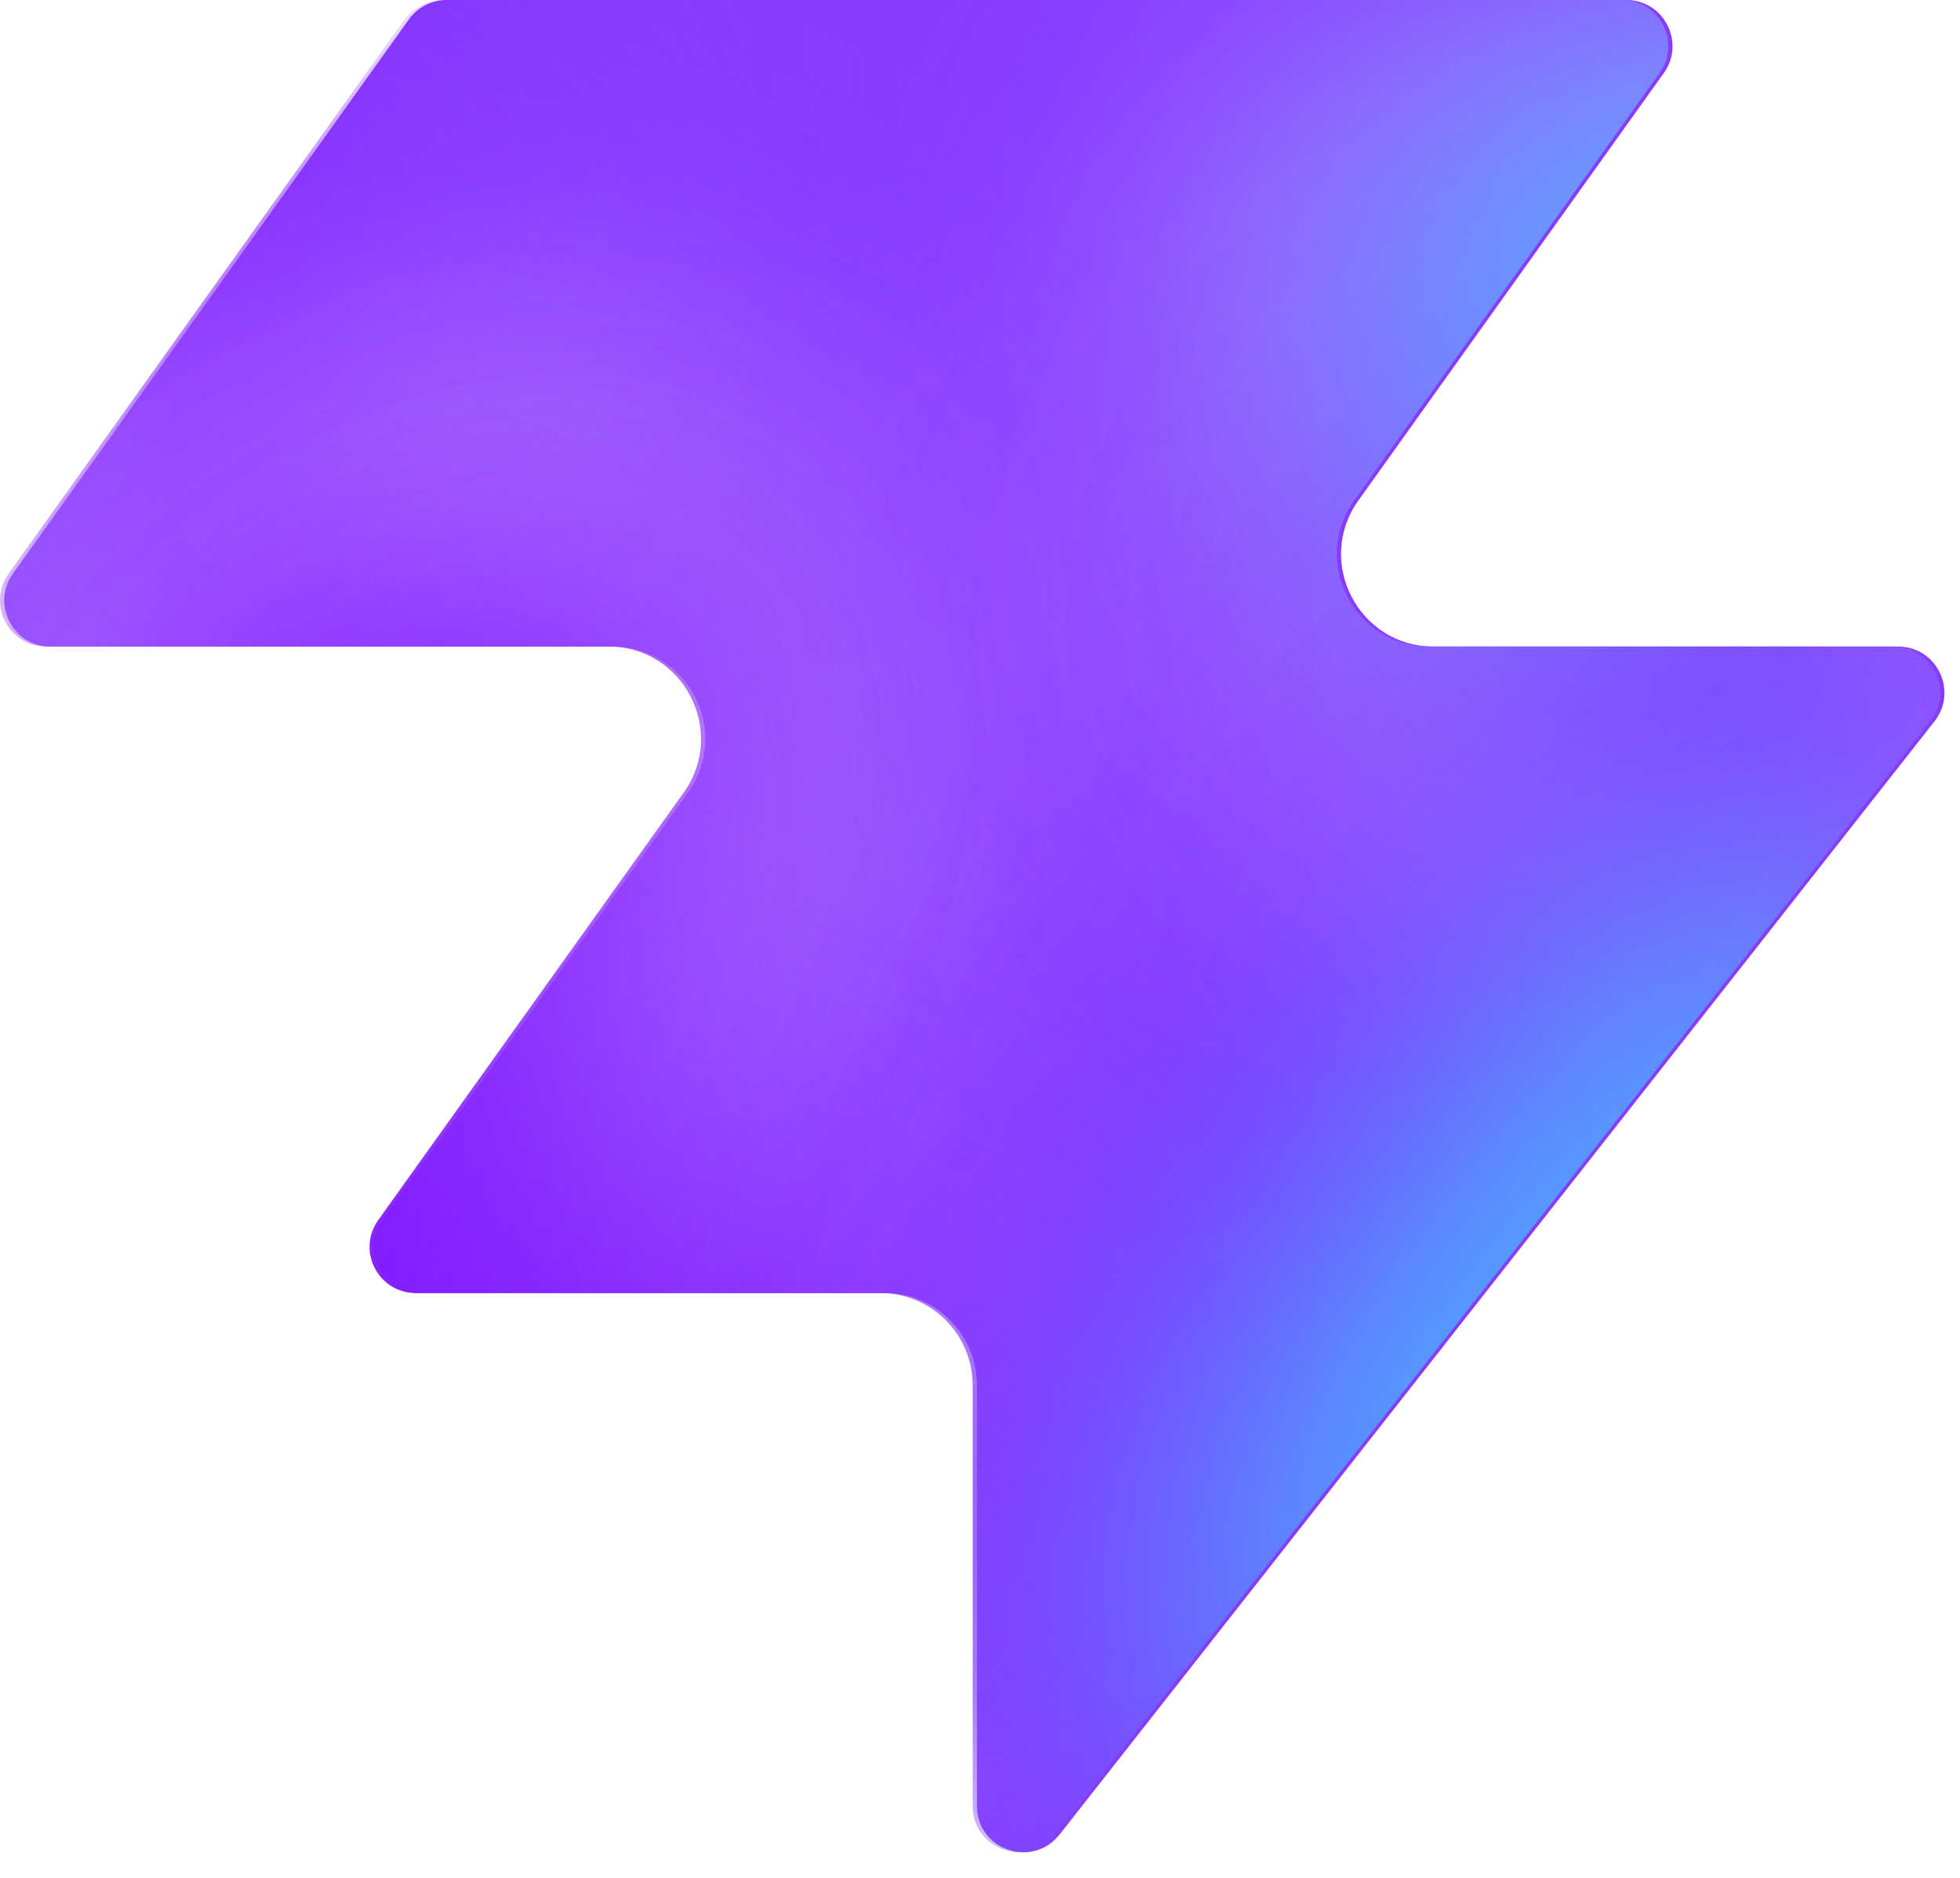
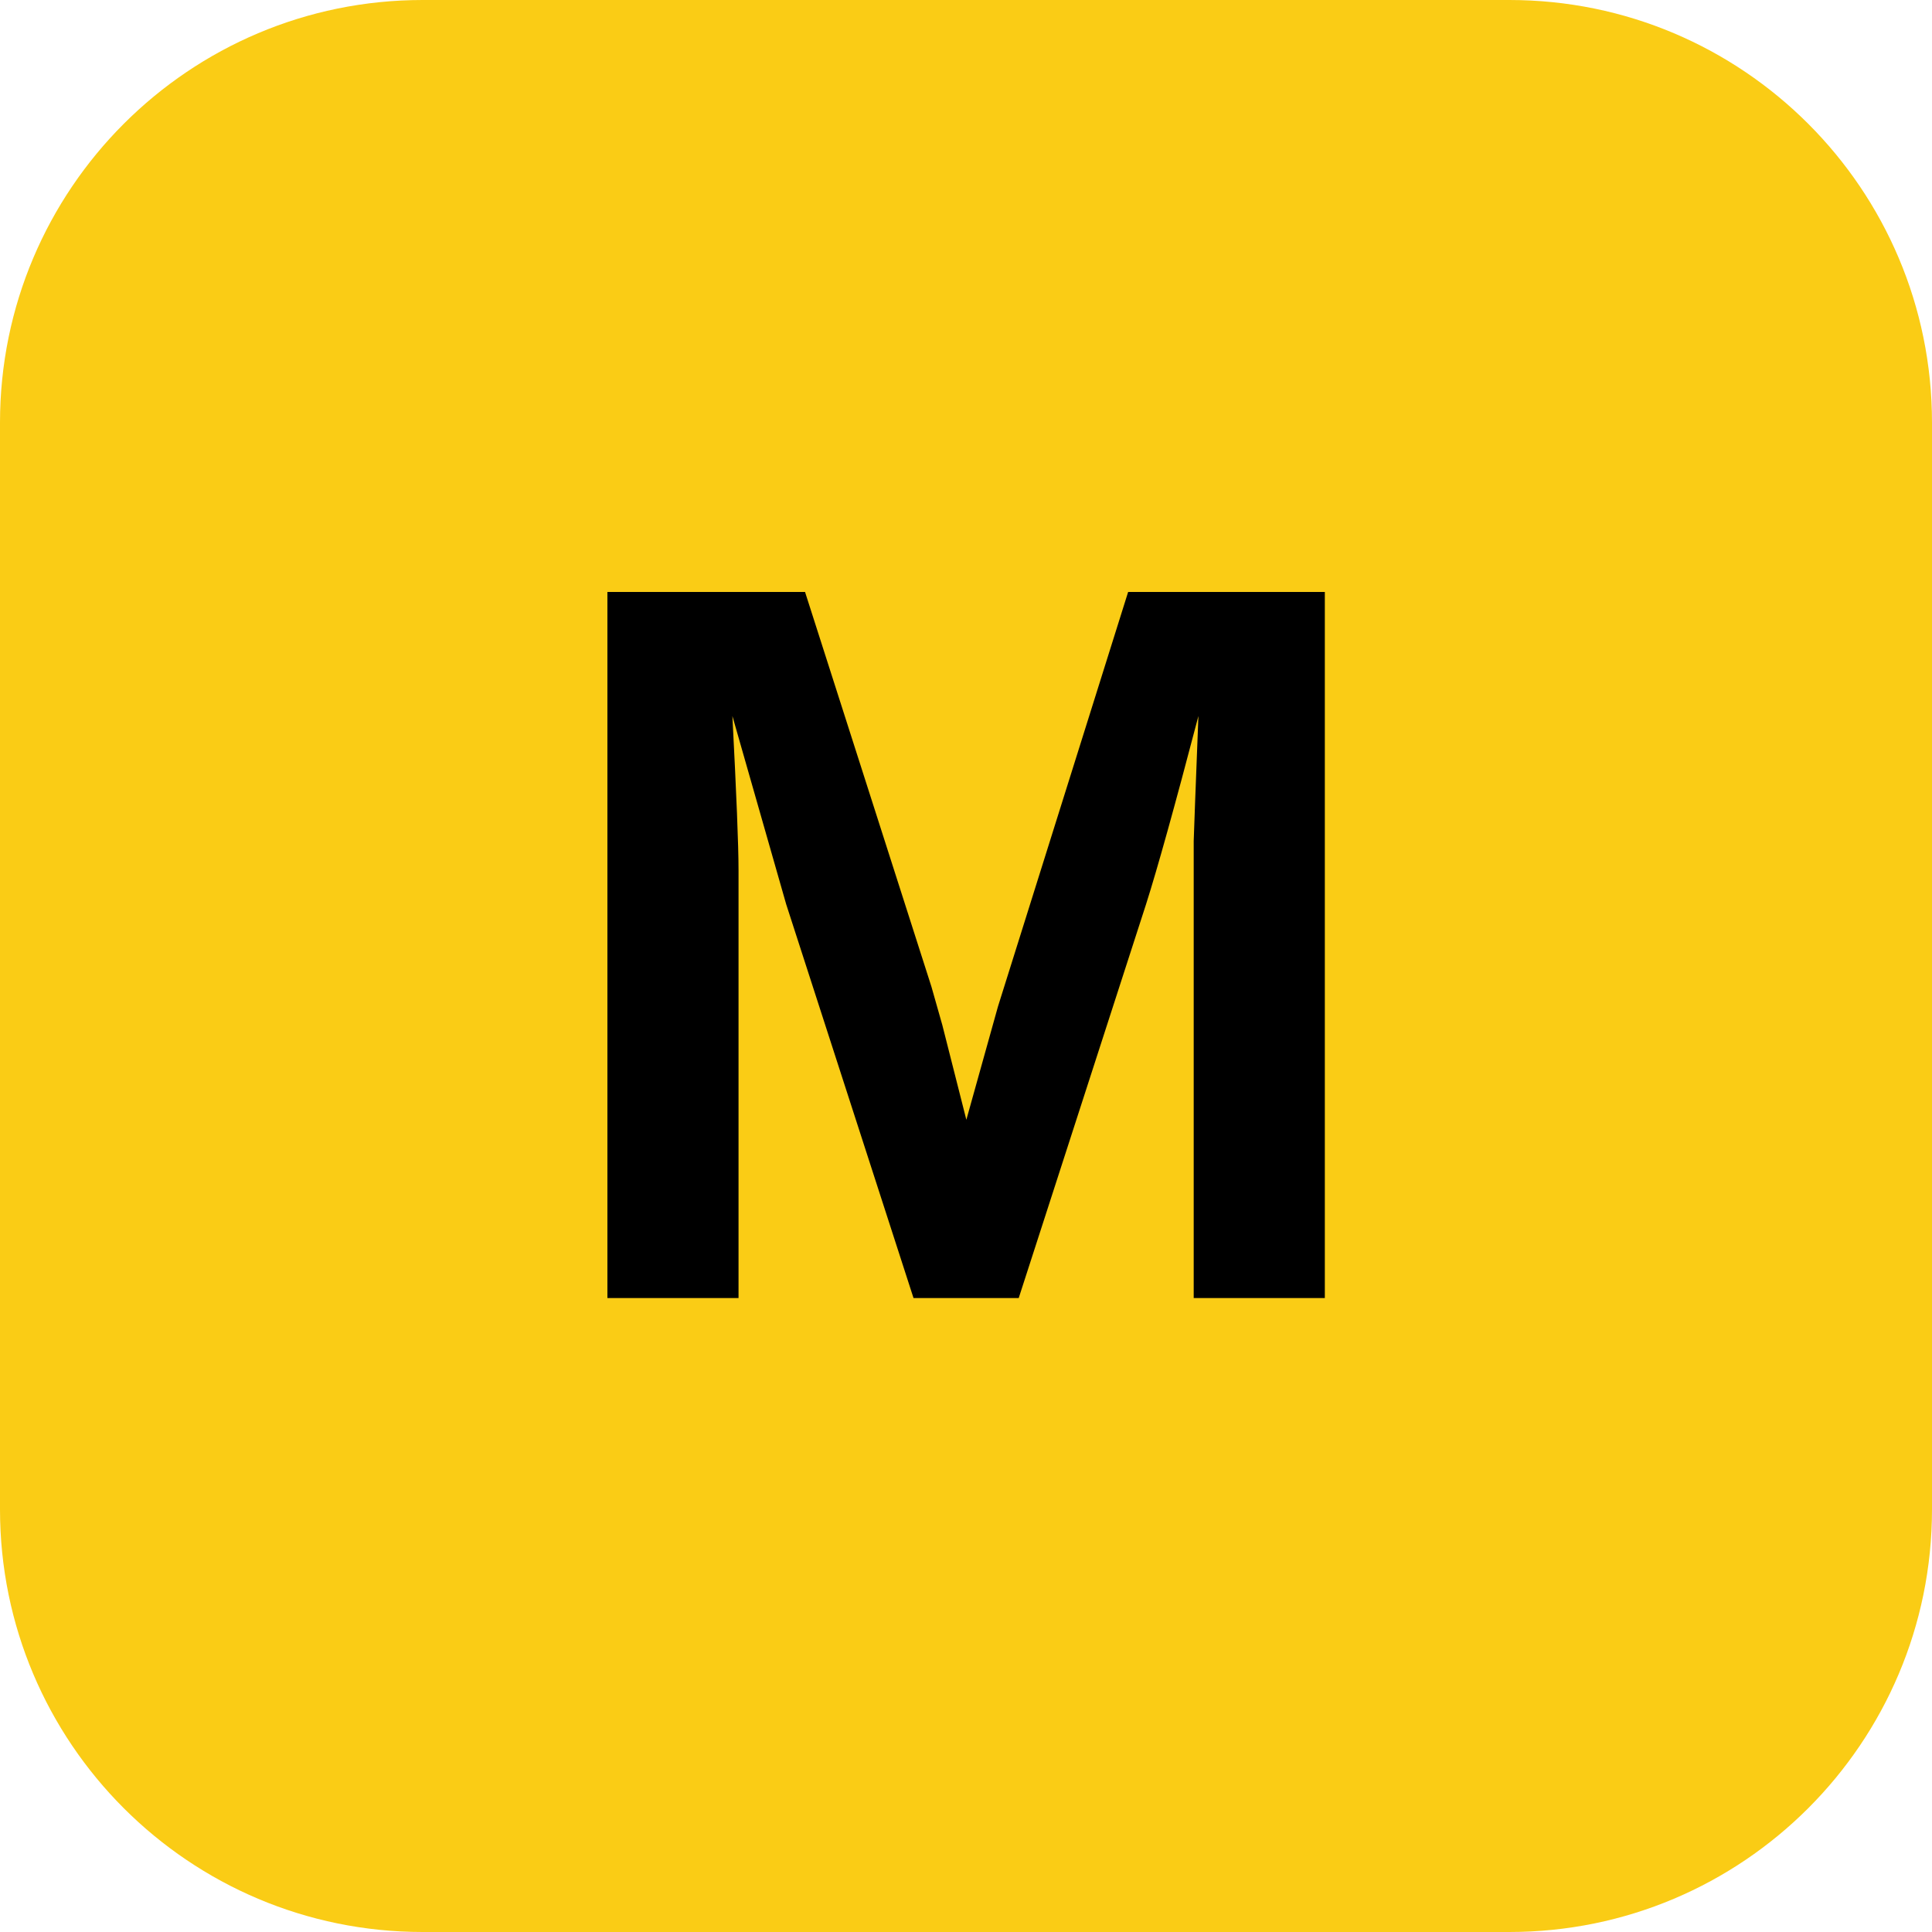
- <svg xmlns="http://www.w3.org/2000/svg" width="48" height="46" fill="none" viewBox="0 0 48 46">
-   <path fill="#863bff" d="M25.946 44.938c-.664.845-2.021.375-2.021-.698V33.937a2.26 2.26 0 0 0-2.262-2.262H10.287c-.92 0-1.456-1.04-.92-1.788l7.48-10.471c1.07-1.497 0-3.578-1.842-3.578H1.237c-.92 0-1.456-1.04-.92-1.788L10.013.474c.214-.297.556-.474.92-.474h28.894c.92 0 1.456 1.04.92 1.788l-7.48 10.471c-1.07 1.498 0 3.579 1.842 3.579h11.377c.943 0 1.473 1.088.89 1.83L25.947 44.94z" style="fill:#863bff;fill:color(display-p3 .525 .23 1);fill-opacity:1" />
-   <mask id="a" width="48" height="46" x="0" y="0" maskUnits="userSpaceOnUse" style="mask-type:alpha">
-     <path fill="#000" d="M25.842 44.938c-.664.844-2.021.375-2.021-.698V33.937a2.26 2.26 0 0 0-2.262-2.262H10.183c-.92 0-1.456-1.04-.92-1.788l7.48-10.471c1.07-1.498 0-3.579-1.842-3.579H1.133c-.92 0-1.456-1.04-.92-1.787L9.91.473c.214-.297.556-.474.92-.474h28.894c.92 0 1.456 1.04.92 1.788l-7.48 10.471c-1.07 1.498 0 3.578 1.842 3.578h11.377c.943 0 1.473 1.088.89 1.832L25.843 44.94z" style="fill:#000;fill-opacity:1" />
-   </mask>
-   <g mask="url(#a)">
-     <g filter="url(#b)">
-       <ellipse cx="5.508" cy="14.704" fill="#ede6ff" rx="5.508" ry="14.704" style="fill:#ede6ff;fill:color(display-p3 .927 .903 1);fill-opacity:1" transform="matrix(.00324 1 1 -.00324 -4.47 31.516)" />
-     </g>
-     <g filter="url(#c)">
-       <ellipse cx="10.399" cy="29.851" fill="#ede6ff" rx="10.399" ry="29.851" style="fill:#ede6ff;fill:color(display-p3 .927 .903 1);fill-opacity:1" transform="matrix(.00324 1 1 -.00324 -39.328 7.883)" />
-     </g>
-     <g filter="url(#d)">
-       <ellipse cx="5.508" cy="30.487" fill="#7e14ff" rx="5.508" ry="30.487" style="fill:#7e14ff;fill:color(display-p3 .492 .077 1);fill-opacity:1" transform="rotate(89.814 -25.913 -14.639)scale(1 -1)" />
-     </g>
-     <g filter="url(#e)">
-       <ellipse cx="5.508" cy="30.599" fill="#7e14ff" rx="5.508" ry="30.599" style="fill:#7e14ff;fill:color(display-p3 .492 .077 1);fill-opacity:1" transform="rotate(89.814 -32.644 -3.334)scale(1 -1)" />
-     </g>
-     <g filter="url(#f)">
-       <ellipse cx="5.508" cy="30.599" fill="#7e14ff" rx="5.508" ry="30.599" style="fill:#7e14ff;fill:color(display-p3 .492 .077 1);fill-opacity:1" transform="matrix(.00324 1 1 -.00324 -34.34 30.47)" />
-     </g>
-     <g filter="url(#g)">
-       <ellipse cx="14.072" cy="22.078" fill="#ede6ff" rx="14.072" ry="22.078" style="fill:#ede6ff;fill:color(display-p3 .927 .903 1);fill-opacity:1" transform="rotate(93.35 24.506 48.493)scale(-1 1)" />
-     </g>
-     <g filter="url(#h)">
-       <ellipse cx="3.47" cy="21.501" fill="#7e14ff" rx="3.47" ry="21.501" style="fill:#7e14ff;fill:color(display-p3 .492 .077 1);fill-opacity:1" transform="rotate(89.009 28.708 47.59)scale(-1 1)" />
-     </g>
-     <g filter="url(#i)">
-       <ellipse cx="3.47" cy="21.501" fill="#7e14ff" rx="3.47" ry="21.501" style="fill:#7e14ff;fill:color(display-p3 .492 .077 1);fill-opacity:1" transform="rotate(89.009 28.708 47.59)scale(-1 1)" />
-     </g>
-     <g filter="url(#j)">
-       <ellipse cx=".387" cy="8.972" fill="#7e14ff" rx="4.407" ry="29.108" style="fill:#7e14ff;fill:color(display-p3 .492 .077 1);fill-opacity:1" transform="rotate(39.51 .387 8.972)" />
-     </g>
-     <g filter="url(#k)">
-       <ellipse cx="47.523" cy="-6.092" fill="#7e14ff" rx="4.407" ry="29.108" style="fill:#7e14ff;fill:color(display-p3 .492 .077 1);fill-opacity:1" transform="rotate(37.892 47.523 -6.092)" />
-     </g>
-     <g filter="url(#l)">
-       <ellipse cx="41.412" cy="6.333" fill="#47bfff" rx="5.971" ry="9.665" style="fill:#47bfff;fill:color(display-p3 .28 .748 1);fill-opacity:1" transform="rotate(37.892 41.412 6.333)" />
-     </g>
-     <g filter="url(#m)">
-       <ellipse cx="-1.879" cy="38.332" fill="#7e14ff" rx="4.407" ry="29.108" style="fill:#7e14ff;fill:color(display-p3 .492 .077 1);fill-opacity:1" transform="rotate(37.892 -1.88 38.332)" />
-     </g>
-     <g filter="url(#n)">
-       <ellipse cx="-1.879" cy="38.332" fill="#7e14ff" rx="4.407" ry="29.108" style="fill:#7e14ff;fill:color(display-p3 .492 .077 1);fill-opacity:1" transform="rotate(37.892 -1.88 38.332)" />
-     </g>
-     <g filter="url(#o)">
-       <ellipse cx="35.651" cy="29.907" fill="#7e14ff" rx="4.407" ry="29.108" style="fill:#7e14ff;fill:color(display-p3 .492 .077 1);fill-opacity:1" transform="rotate(37.892 35.651 29.907)" />
-     </g>
-     <g filter="url(#p)">
-       <ellipse cx="38.418" cy="32.4" fill="#47bfff" rx="5.971" ry="15.297" style="fill:#47bfff;fill:color(display-p3 .28 .748 1);fill-opacity:1" transform="rotate(37.892 38.418 32.4)" />
-     </g>
-   </g>
-   <defs>
-     <filter id="b" width="60.045" height="41.654" x="-19.77" y="16.149" color-interpolation-filters="sRGB" filterUnits="userSpaceOnUse">
-       <feFlood flood-opacity="0" result="BackgroundImageFix" />
-       <feBlend in="SourceGraphic" in2="BackgroundImageFix" result="shape" />
-       <feGaussianBlur result="effect1_foregroundBlur_2002_17158" stdDeviation="7.659" />
-     </filter>
-     <filter id="c" width="90.34" height="51.437" x="-54.613" y="-7.533" color-interpolation-filters="sRGB" filterUnits="userSpaceOnUse">
-       <feFlood flood-opacity="0" result="BackgroundImageFix" />
-       <feBlend in="SourceGraphic" in2="BackgroundImageFix" result="shape" />
-       <feGaussianBlur result="effect1_foregroundBlur_2002_17158" stdDeviation="7.659" />
-     </filter>
-     <filter id="d" width="79.355" height="29.4" x="-49.64" y="2.03" color-interpolation-filters="sRGB" filterUnits="userSpaceOnUse">
-       <feFlood flood-opacity="0" result="BackgroundImageFix" />
-       <feBlend in="SourceGraphic" in2="BackgroundImageFix" result="shape" />
-       <feGaussianBlur result="effect1_foregroundBlur_2002_17158" stdDeviation="4.596" />
-     </filter>
-     <filter id="e" width="79.579" height="29.4" x="-45.045" y="20.029" color-interpolation-filters="sRGB" filterUnits="userSpaceOnUse">
-       <feFlood flood-opacity="0" result="BackgroundImageFix" />
-       <feBlend in="SourceGraphic" in2="BackgroundImageFix" result="shape" />
-       <feGaussianBlur result="effect1_foregroundBlur_2002_17158" stdDeviation="4.596" />
-     </filter>
-     <filter id="f" width="79.579" height="29.4" x="-43.513" y="21.178" color-interpolation-filters="sRGB" filterUnits="userSpaceOnUse">
-       <feFlood flood-opacity="0" result="BackgroundImageFix" />
-       <feBlend in="SourceGraphic" in2="BackgroundImageFix" result="shape" />
-       <feGaussianBlur result="effect1_foregroundBlur_2002_17158" stdDeviation="4.596" />
-     </filter>
-     <filter id="g" width="74.749" height="58.852" x="15.756" y="-17.901" color-interpolation-filters="sRGB" filterUnits="userSpaceOnUse">
-       <feFlood flood-opacity="0" result="BackgroundImageFix" />
-       <feBlend in="SourceGraphic" in2="BackgroundImageFix" result="shape" />
-       <feGaussianBlur result="effect1_foregroundBlur_2002_17158" stdDeviation="7.659" />
-     </filter>
-     <filter id="h" width="61.377" height="25.362" x="23.548" y="2.284" color-interpolation-filters="sRGB" filterUnits="userSpaceOnUse">
-       <feFlood flood-opacity="0" result="BackgroundImageFix" />
-       <feBlend in="SourceGraphic" in2="BackgroundImageFix" result="shape" />
-       <feGaussianBlur result="effect1_foregroundBlur_2002_17158" stdDeviation="4.596" />
-     </filter>
-     <filter id="i" width="61.377" height="25.362" x="23.548" y="2.284" color-interpolation-filters="sRGB" filterUnits="userSpaceOnUse">
-       <feFlood flood-opacity="0" result="BackgroundImageFix" />
-       <feBlend in="SourceGraphic" in2="BackgroundImageFix" result="shape" />
-       <feGaussianBlur result="effect1_foregroundBlur_2002_17158" stdDeviation="4.596" />
-     </filter>
-     <filter id="j" width="56.045" height="63.649" x="-27.636" y="-22.853" color-interpolation-filters="sRGB" filterUnits="userSpaceOnUse">
-       <feFlood flood-opacity="0" result="BackgroundImageFix" />
-       <feBlend in="SourceGraphic" in2="BackgroundImageFix" result="shape" />
-       <feGaussianBlur result="effect1_foregroundBlur_2002_17158" stdDeviation="4.596" />
-     </filter>
-     <filter id="k" width="54.814" height="64.646" x="20.116" y="-38.415" color-interpolation-filters="sRGB" filterUnits="userSpaceOnUse">
-       <feFlood flood-opacity="0" result="BackgroundImageFix" />
-       <feBlend in="SourceGraphic" in2="BackgroundImageFix" result="shape" />
-       <feGaussianBlur result="effect1_foregroundBlur_2002_17158" stdDeviation="4.596" />
-     </filter>
-     <filter id="l" width="33.541" height="35.313" x="24.641" y="-11.323" color-interpolation-filters="sRGB" filterUnits="userSpaceOnUse">
-       <feFlood flood-opacity="0" result="BackgroundImageFix" />
-       <feBlend in="SourceGraphic" in2="BackgroundImageFix" result="shape" />
-       <feGaussianBlur result="effect1_foregroundBlur_2002_17158" stdDeviation="4.596" />
-     </filter>
-     <filter id="m" width="54.814" height="64.646" x="-29.286" y="6.009" color-interpolation-filters="sRGB" filterUnits="userSpaceOnUse">
-       <feFlood flood-opacity="0" result="BackgroundImageFix" />
-       <feBlend in="SourceGraphic" in2="BackgroundImageFix" result="shape" />
-       <feGaussianBlur result="effect1_foregroundBlur_2002_17158" stdDeviation="4.596" />
-     </filter>
-     <filter id="n" width="54.814" height="64.646" x="-29.286" y="6.009" color-interpolation-filters="sRGB" filterUnits="userSpaceOnUse">
-       <feFlood flood-opacity="0" result="BackgroundImageFix" />
-       <feBlend in="SourceGraphic" in2="BackgroundImageFix" result="shape" />
-       <feGaussianBlur result="effect1_foregroundBlur_2002_17158" stdDeviation="4.596" />
-     </filter>
-     <filter id="o" width="54.814" height="64.646" x="8.244" y="-2.416" color-interpolation-filters="sRGB" filterUnits="userSpaceOnUse">
-       <feFlood flood-opacity="0" result="BackgroundImageFix" />
-       <feBlend in="SourceGraphic" in2="BackgroundImageFix" result="shape" />
-       <feGaussianBlur result="effect1_foregroundBlur_2002_17158" stdDeviation="4.596" />
-     </filter>
-     <filter id="p" width="39.409" height="43.623" x="18.713" y="10.588" color-interpolation-filters="sRGB" filterUnits="userSpaceOnUse">
-       <feFlood flood-opacity="0" result="BackgroundImageFix" />
-       <feBlend in="SourceGraphic" in2="BackgroundImageFix" result="shape" />
-       <feGaussianBlur result="effect1_foregroundBlur_2002_17158" stdDeviation="4.596" />
-     </filter>
-   </defs>
+ <svg xmlns="http://www.w3.org/2000/svg" viewBox="0 0 64 64">
+   <rect width="64" height="64" rx="14" fill="#FACC15" />
+   <text x="32" y="43" text-anchor="middle" font-family="Arial, Helvetica, sans-serif" font-size="34" font-weight="900" fill="#000000">M</text>
</svg>
